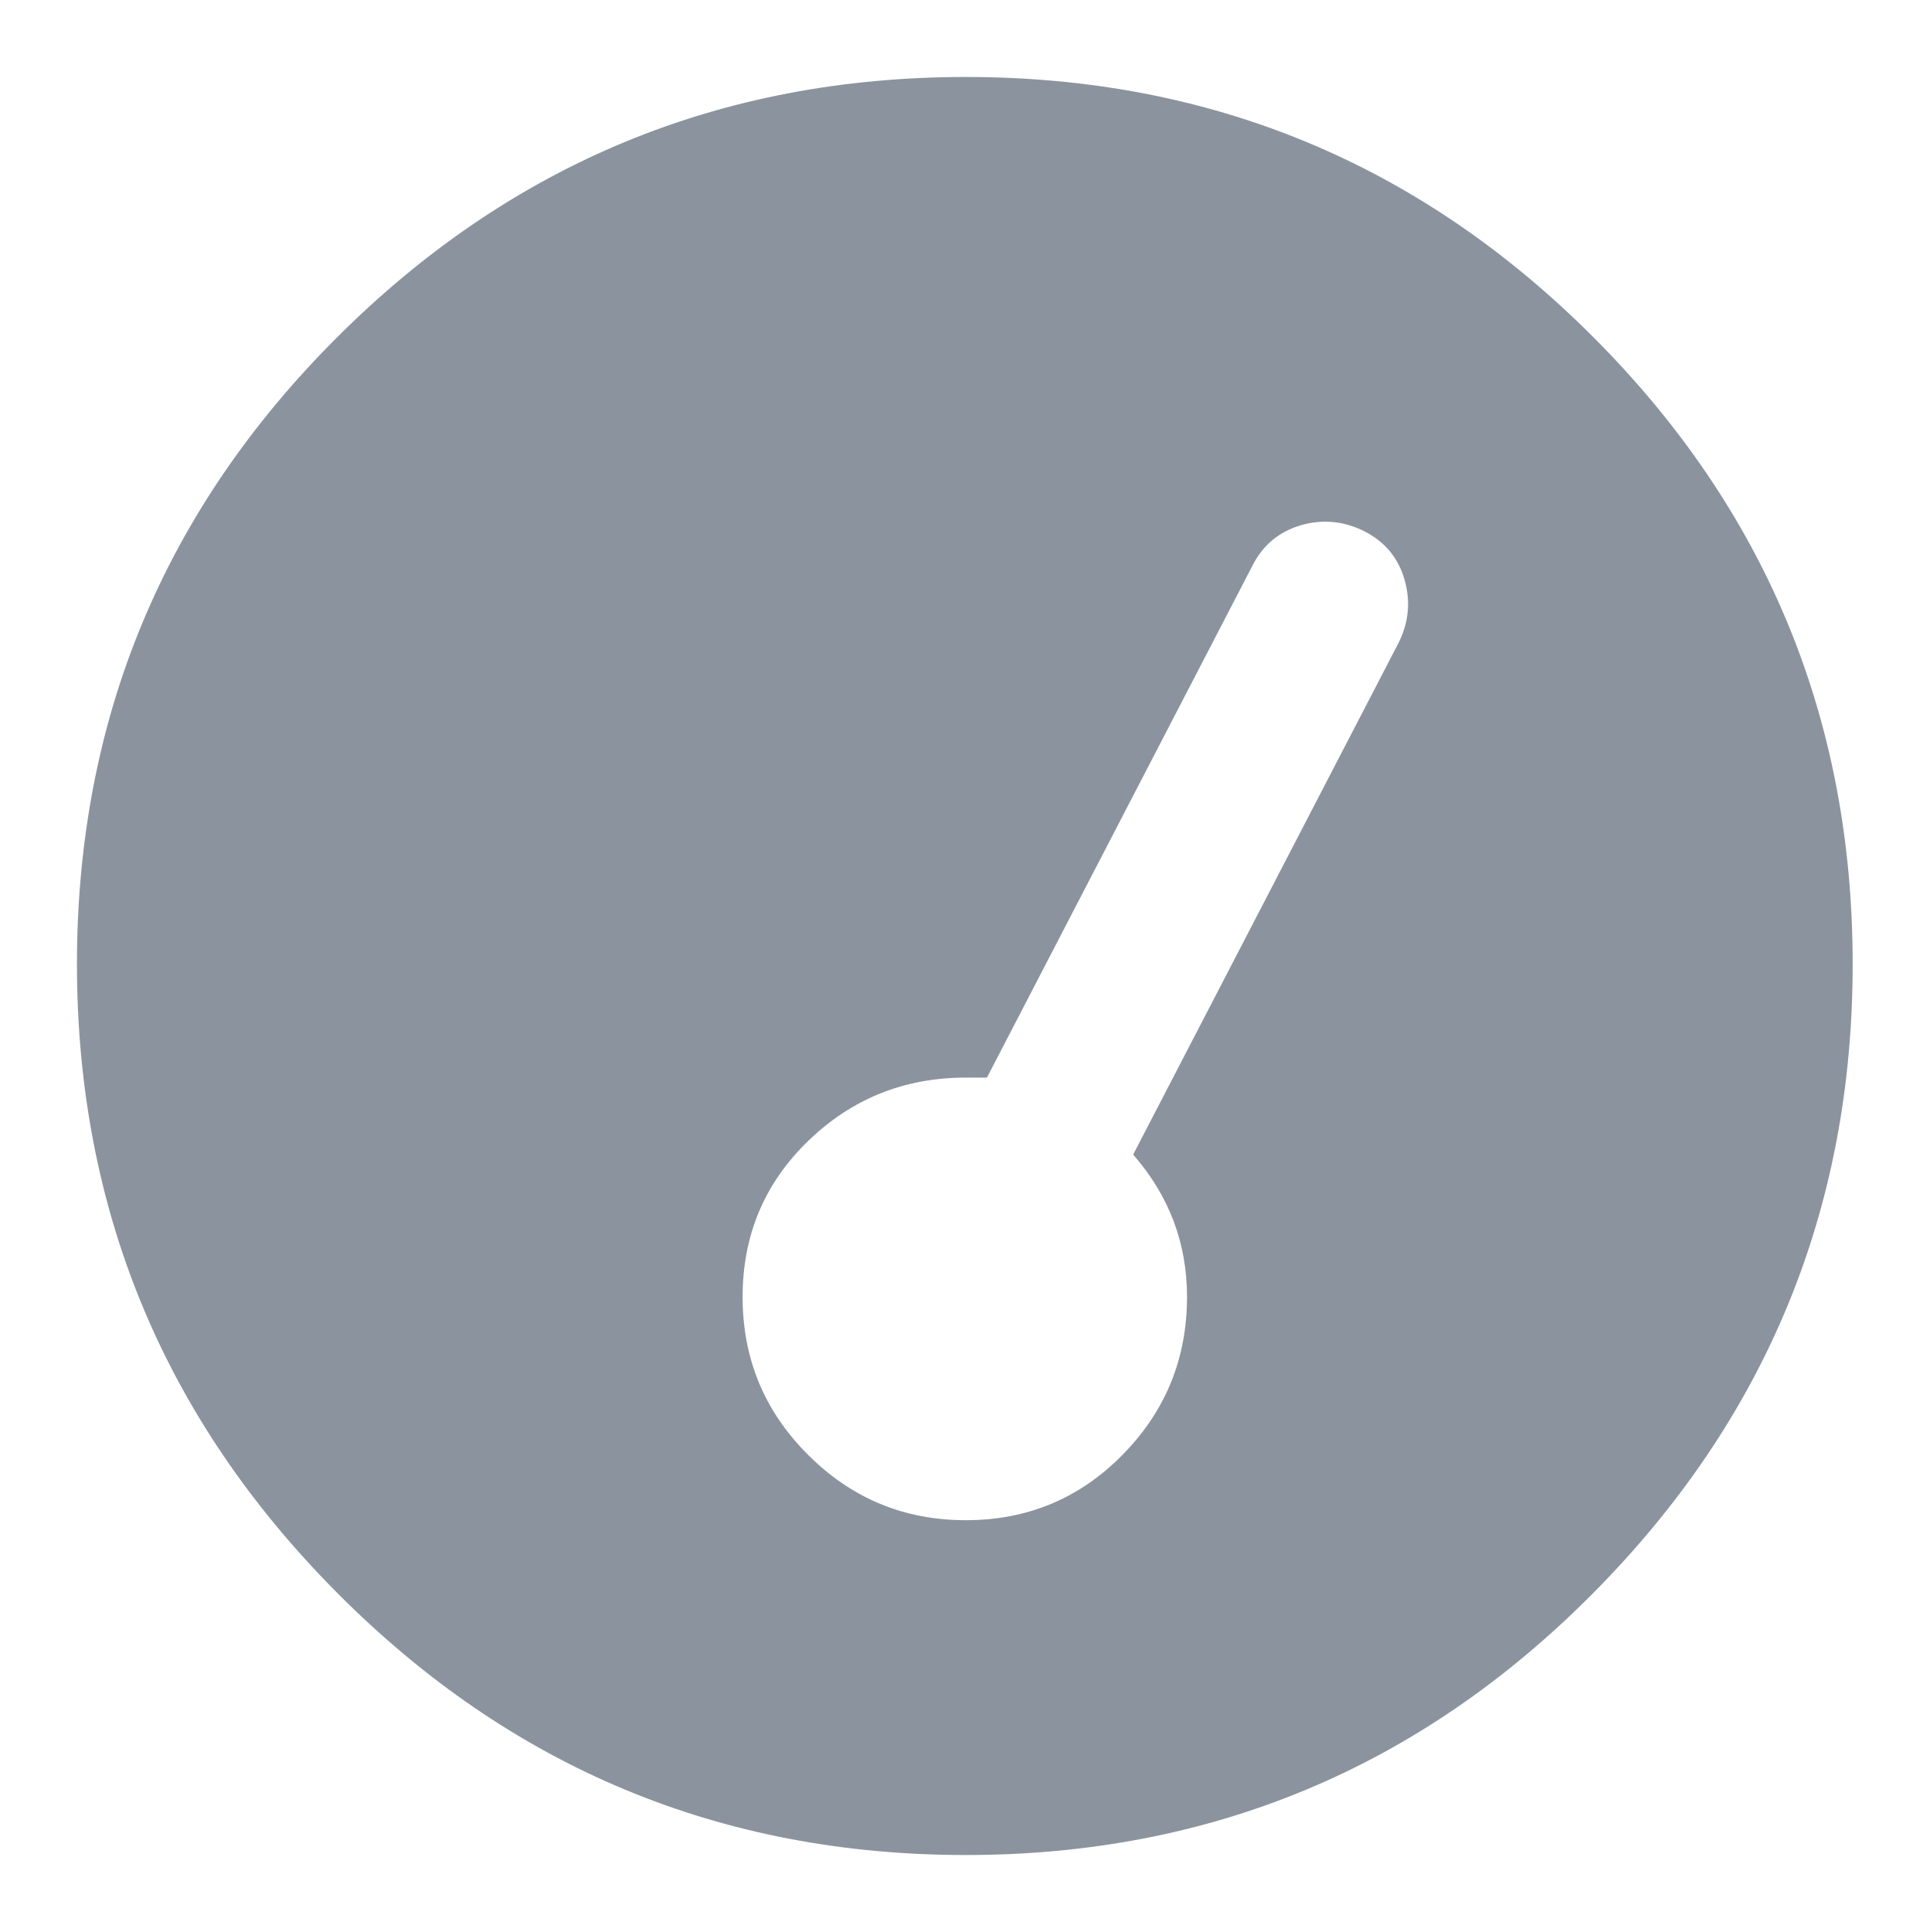
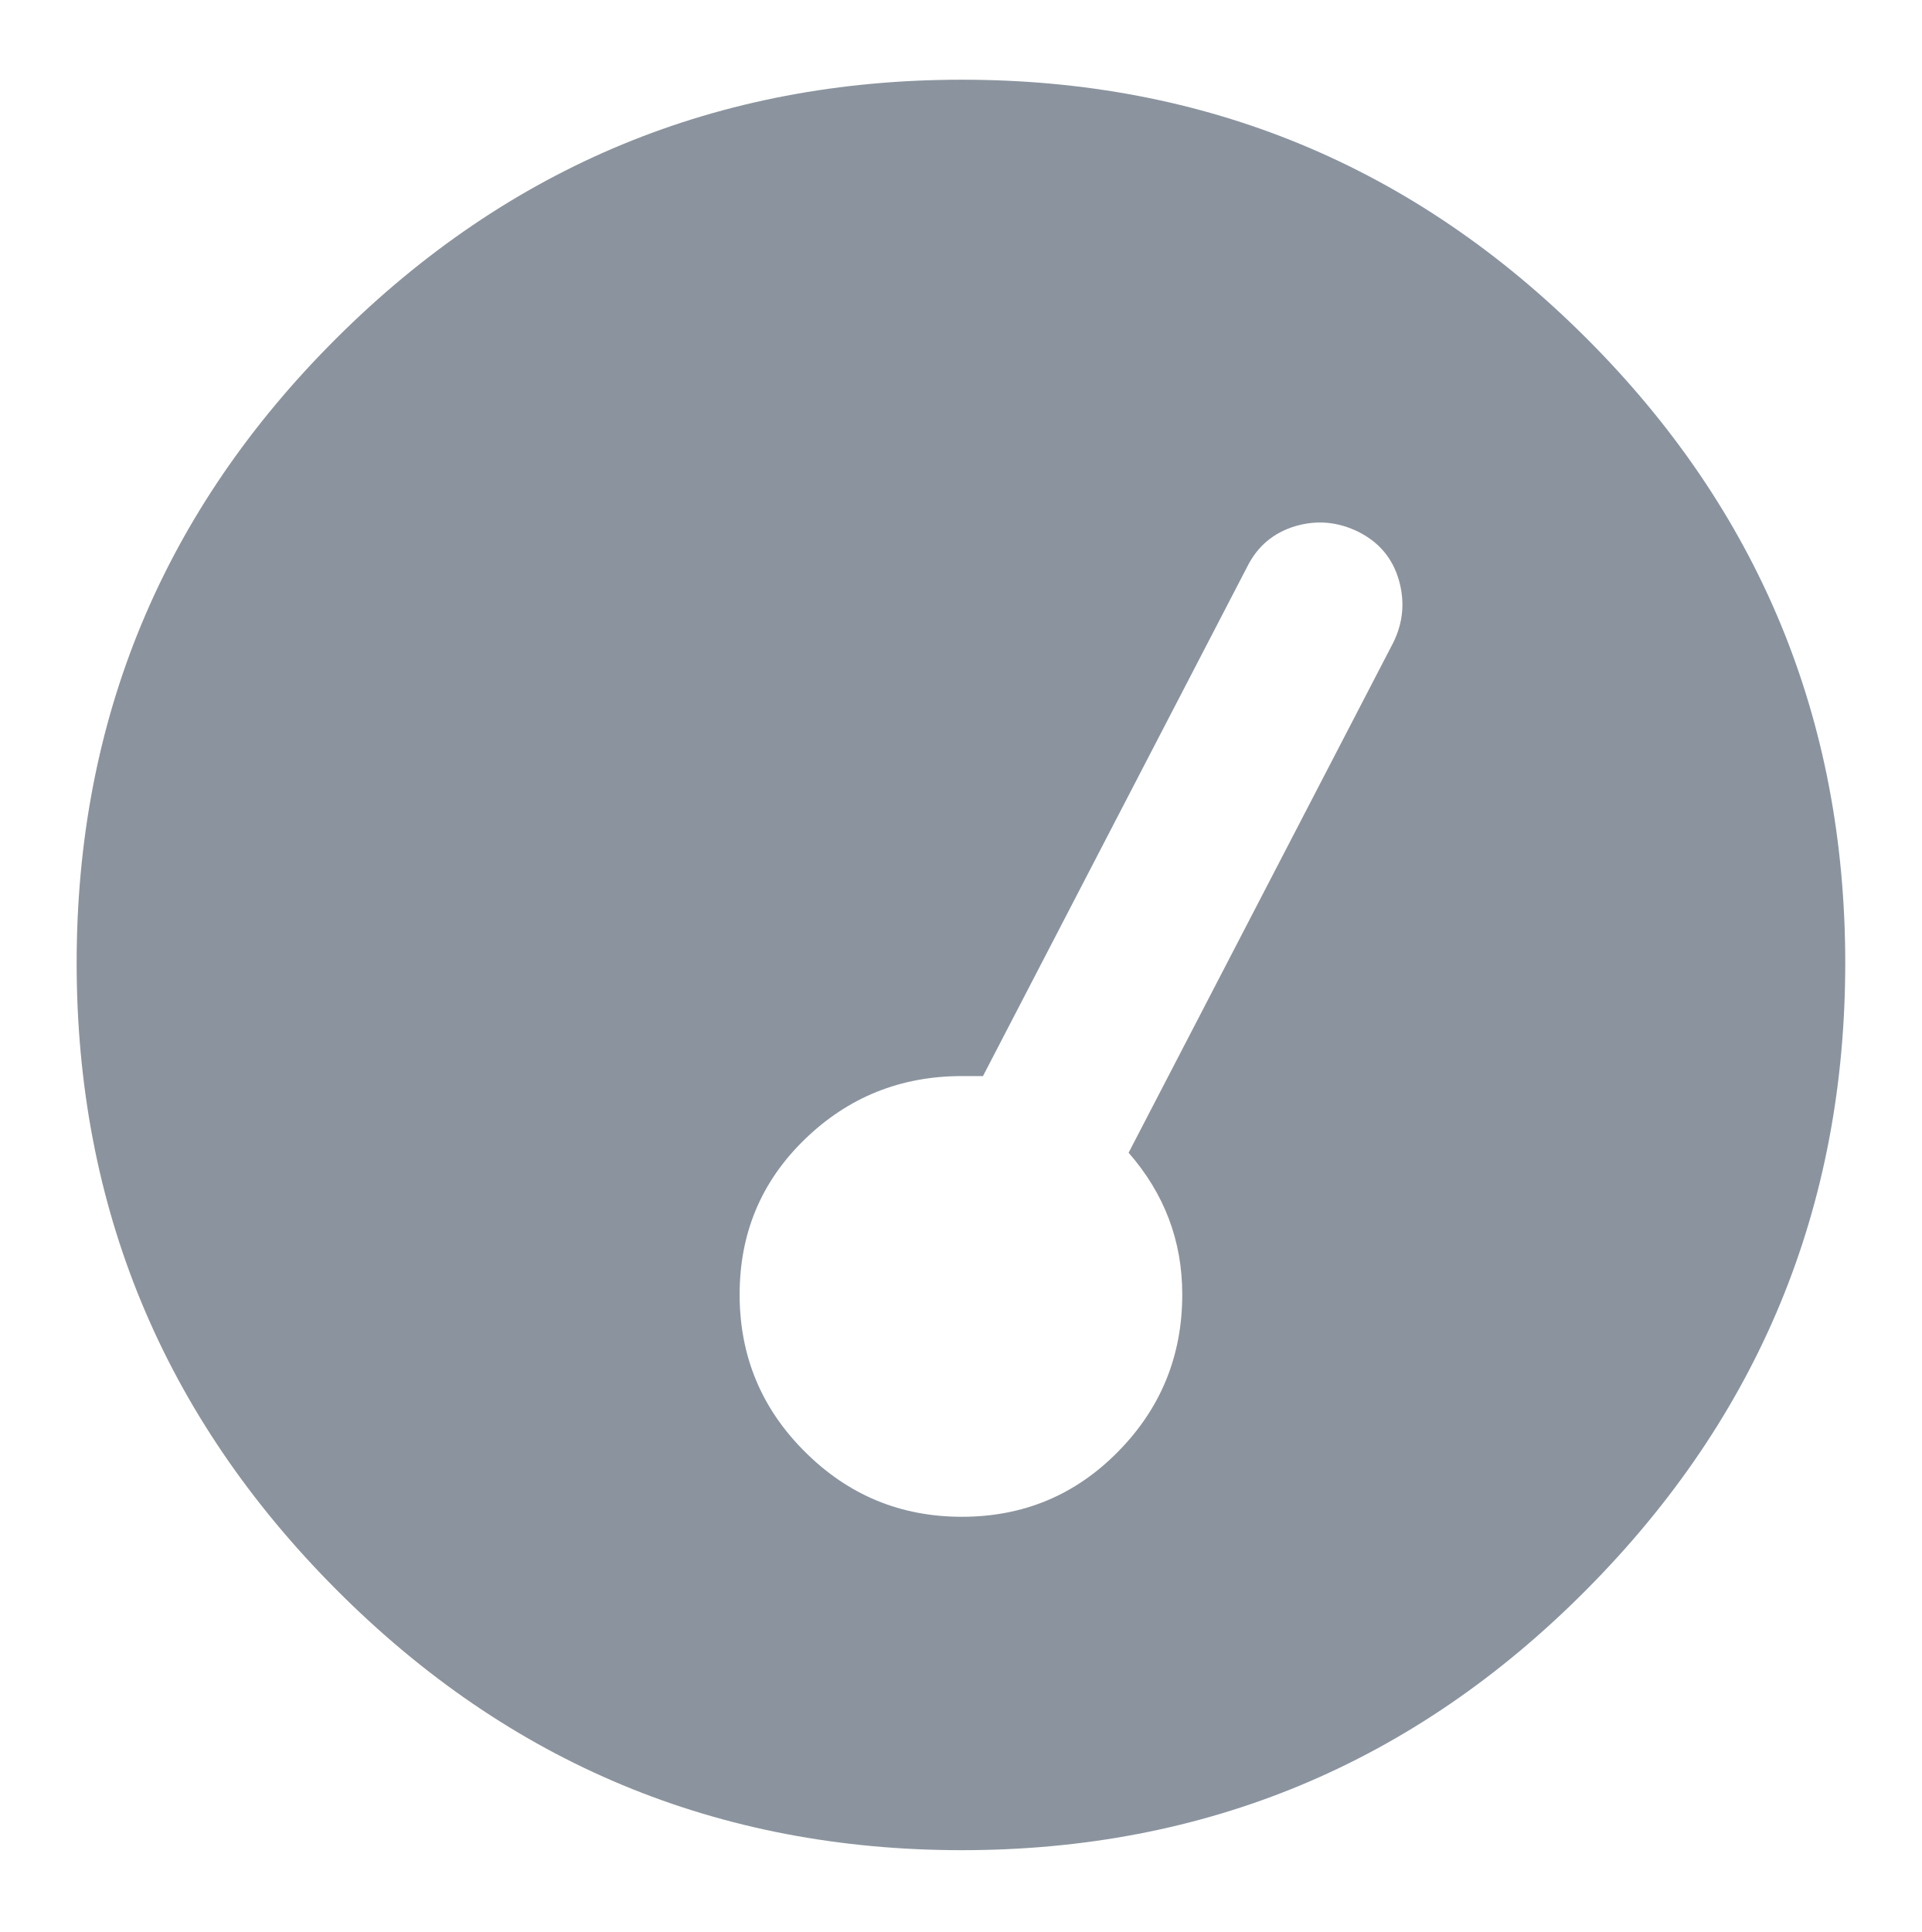
- <svg xmlns="http://www.w3.org/2000/svg" viewBox="-4 15.8 100.3 100.4" height="20" role="img" aria-label="tachometer">
+ <svg xmlns="http://www.w3.org/2000/svg" viewBox="-4 15.64 100.3 100.83" height="20" role="img" aria-label="tachometer">
  <path fill="#8b949e" fill-rule="evenodd" d="M13.55 98.6C4.52 89.54 0 78.64 0 65.9C0 53.17 4.52 42.3 13.55 33.3C22.58 24.3 33.47 19.8 46.2 19.8C58.93 19.8 69.8 24.3 78.8 33.3C87.8 42.3 92.3 53.17 92.3 65.9C92.3 78.64 87.8 89.54 78.8 98.6C69.8 107.67 58.93 112.2 46.2 112.2C33.47 112.2 22.58 107.67 13.55 98.6ZM57.7 83.2C57.7 80.4 56.77 77.94 54.9 75.8L68.7 49.2C69.23 48.14 69.33 47.04 69 45.9C68.67 44.77 67.97 43.94 66.9 43.4C65.83 42.87 64.73 42.77 63.6 43.1C62.47 43.44 61.63 44.14 61.1 45.2L47.3 71.8C47.17 71.8 46.98 71.8 46.75 71.8C46.52 71.8 46.33 71.8 46.2 71.8C43 71.8 40.27 72.9 38 75.1C35.73 77.3 34.6 80 34.6 83.2C34.6 86.4 35.73 89.14 38 91.4C40.27 93.67 43 94.8 46.2 94.8C49.4 94.8 52.12 93.67 54.35 91.4C56.58 89.14 57.7 86.4 57.7 83.2Z" />
</svg>
